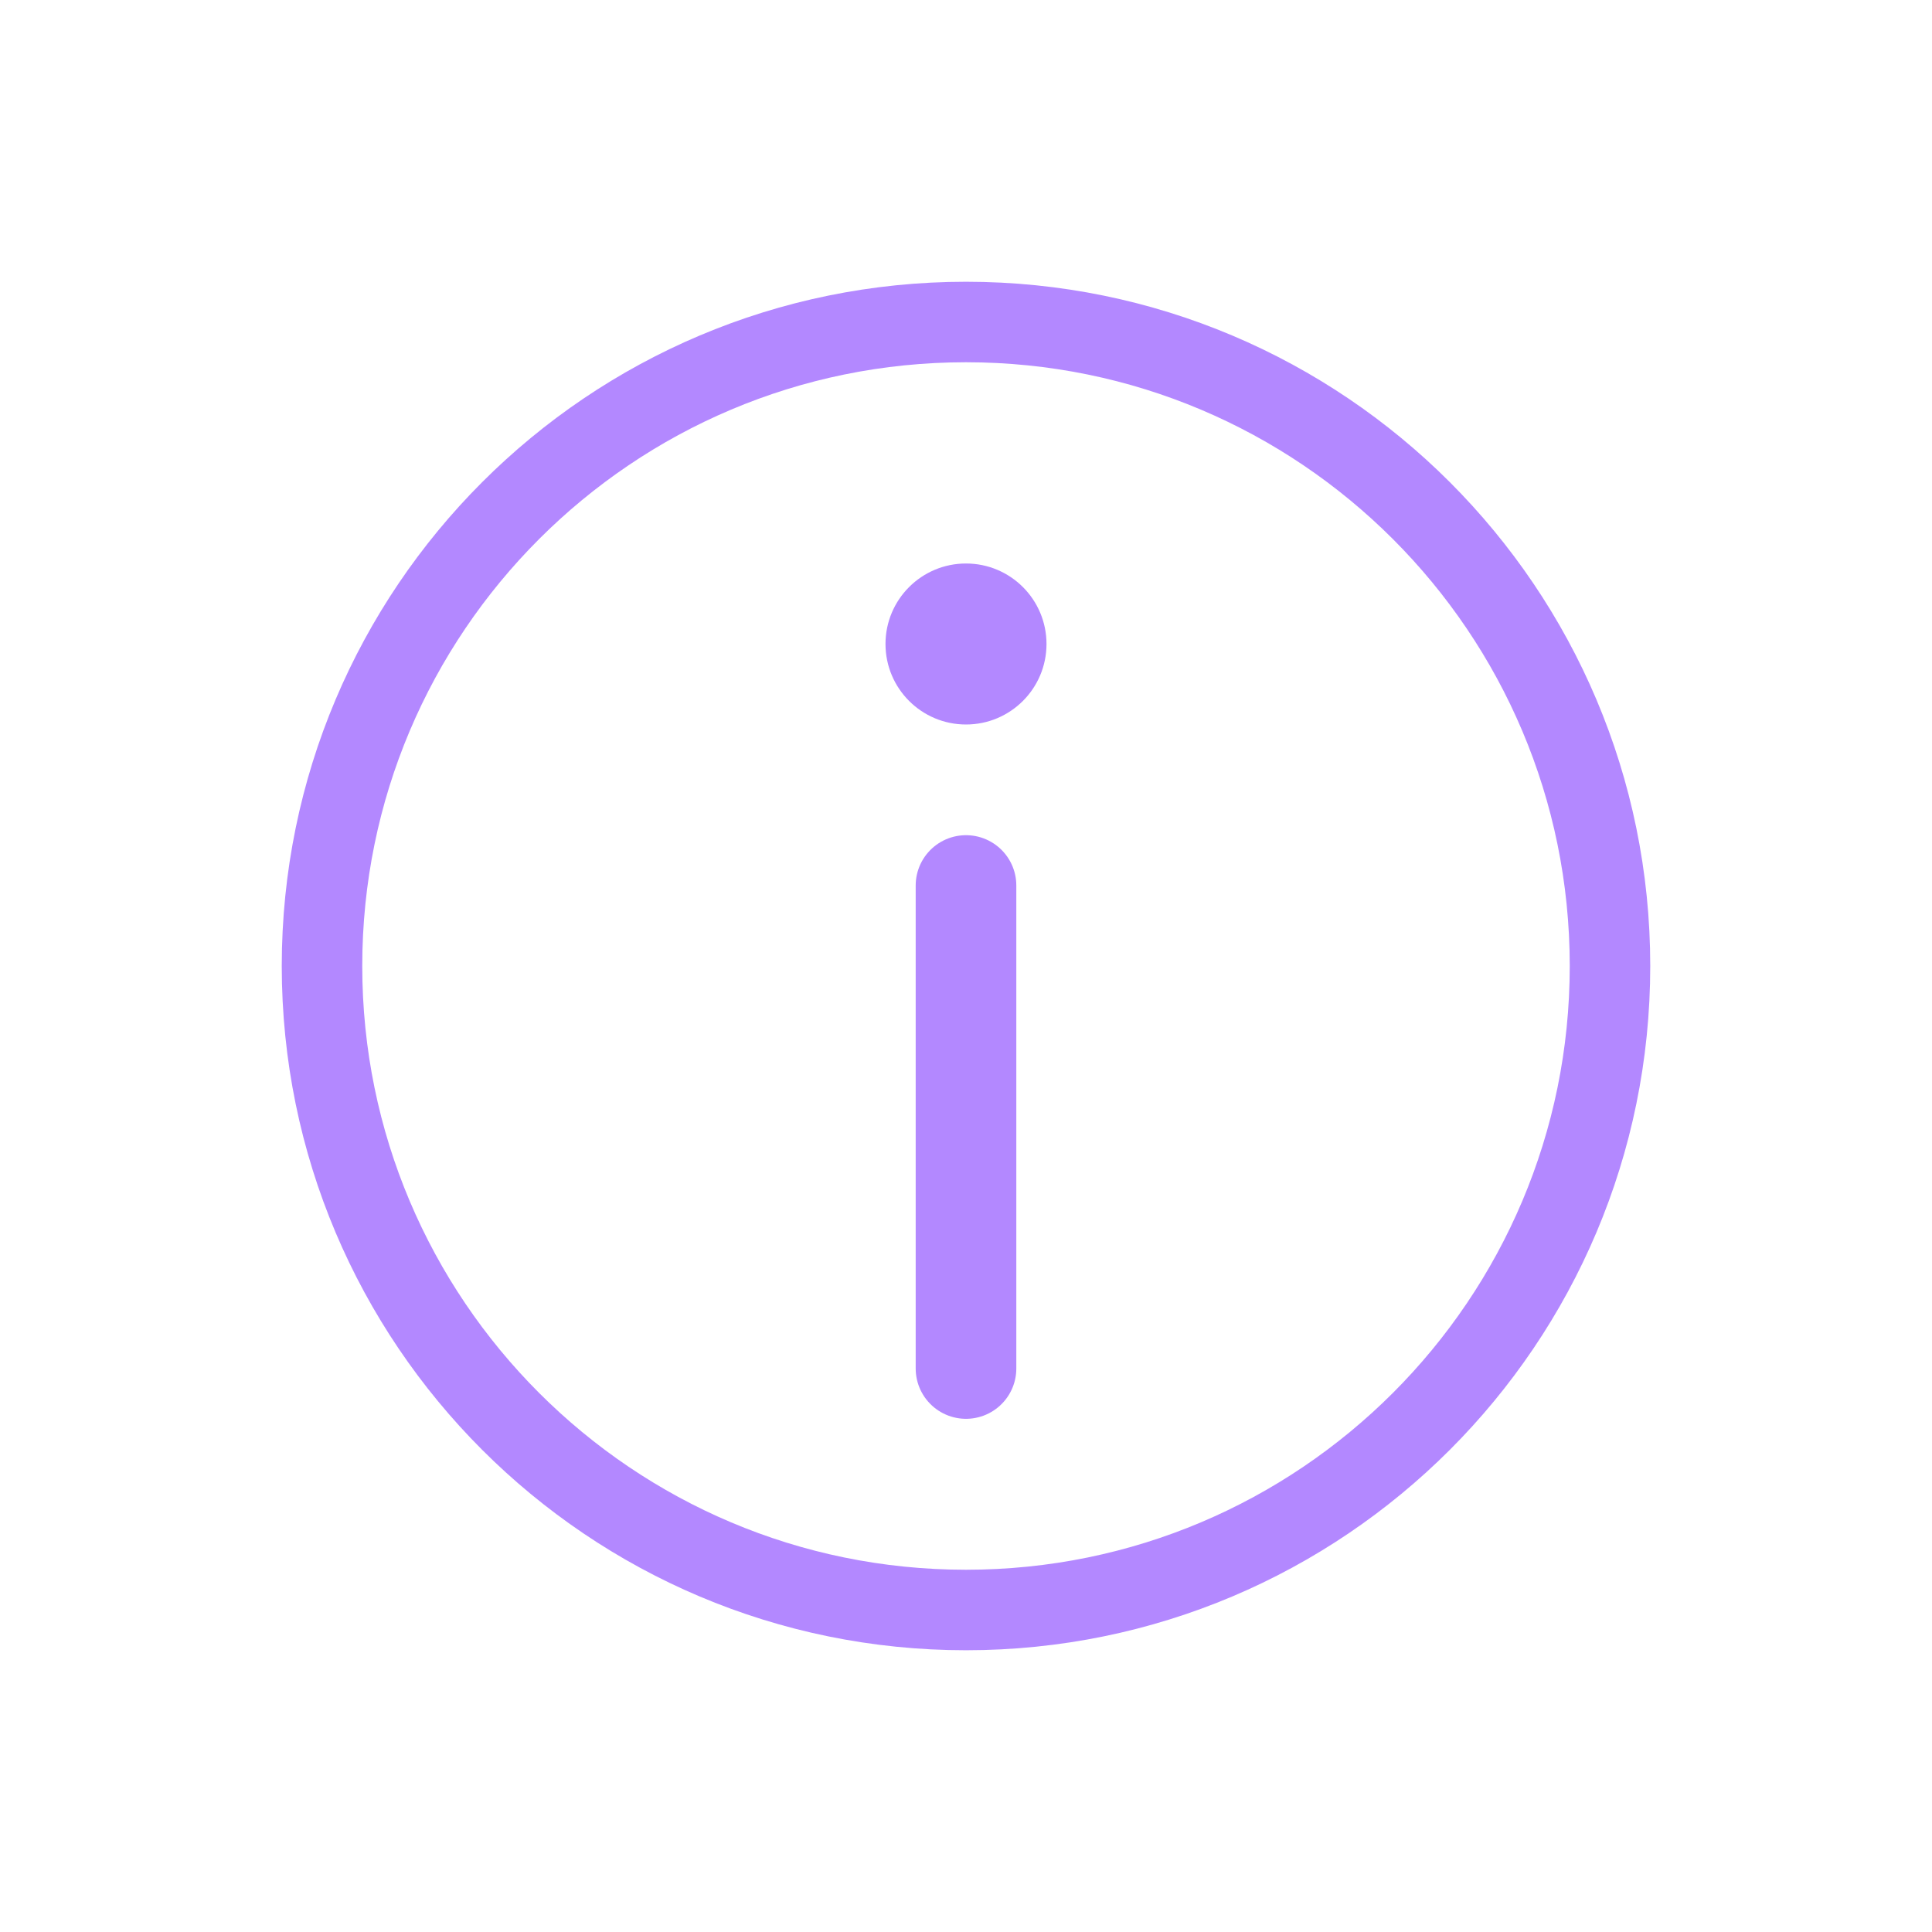
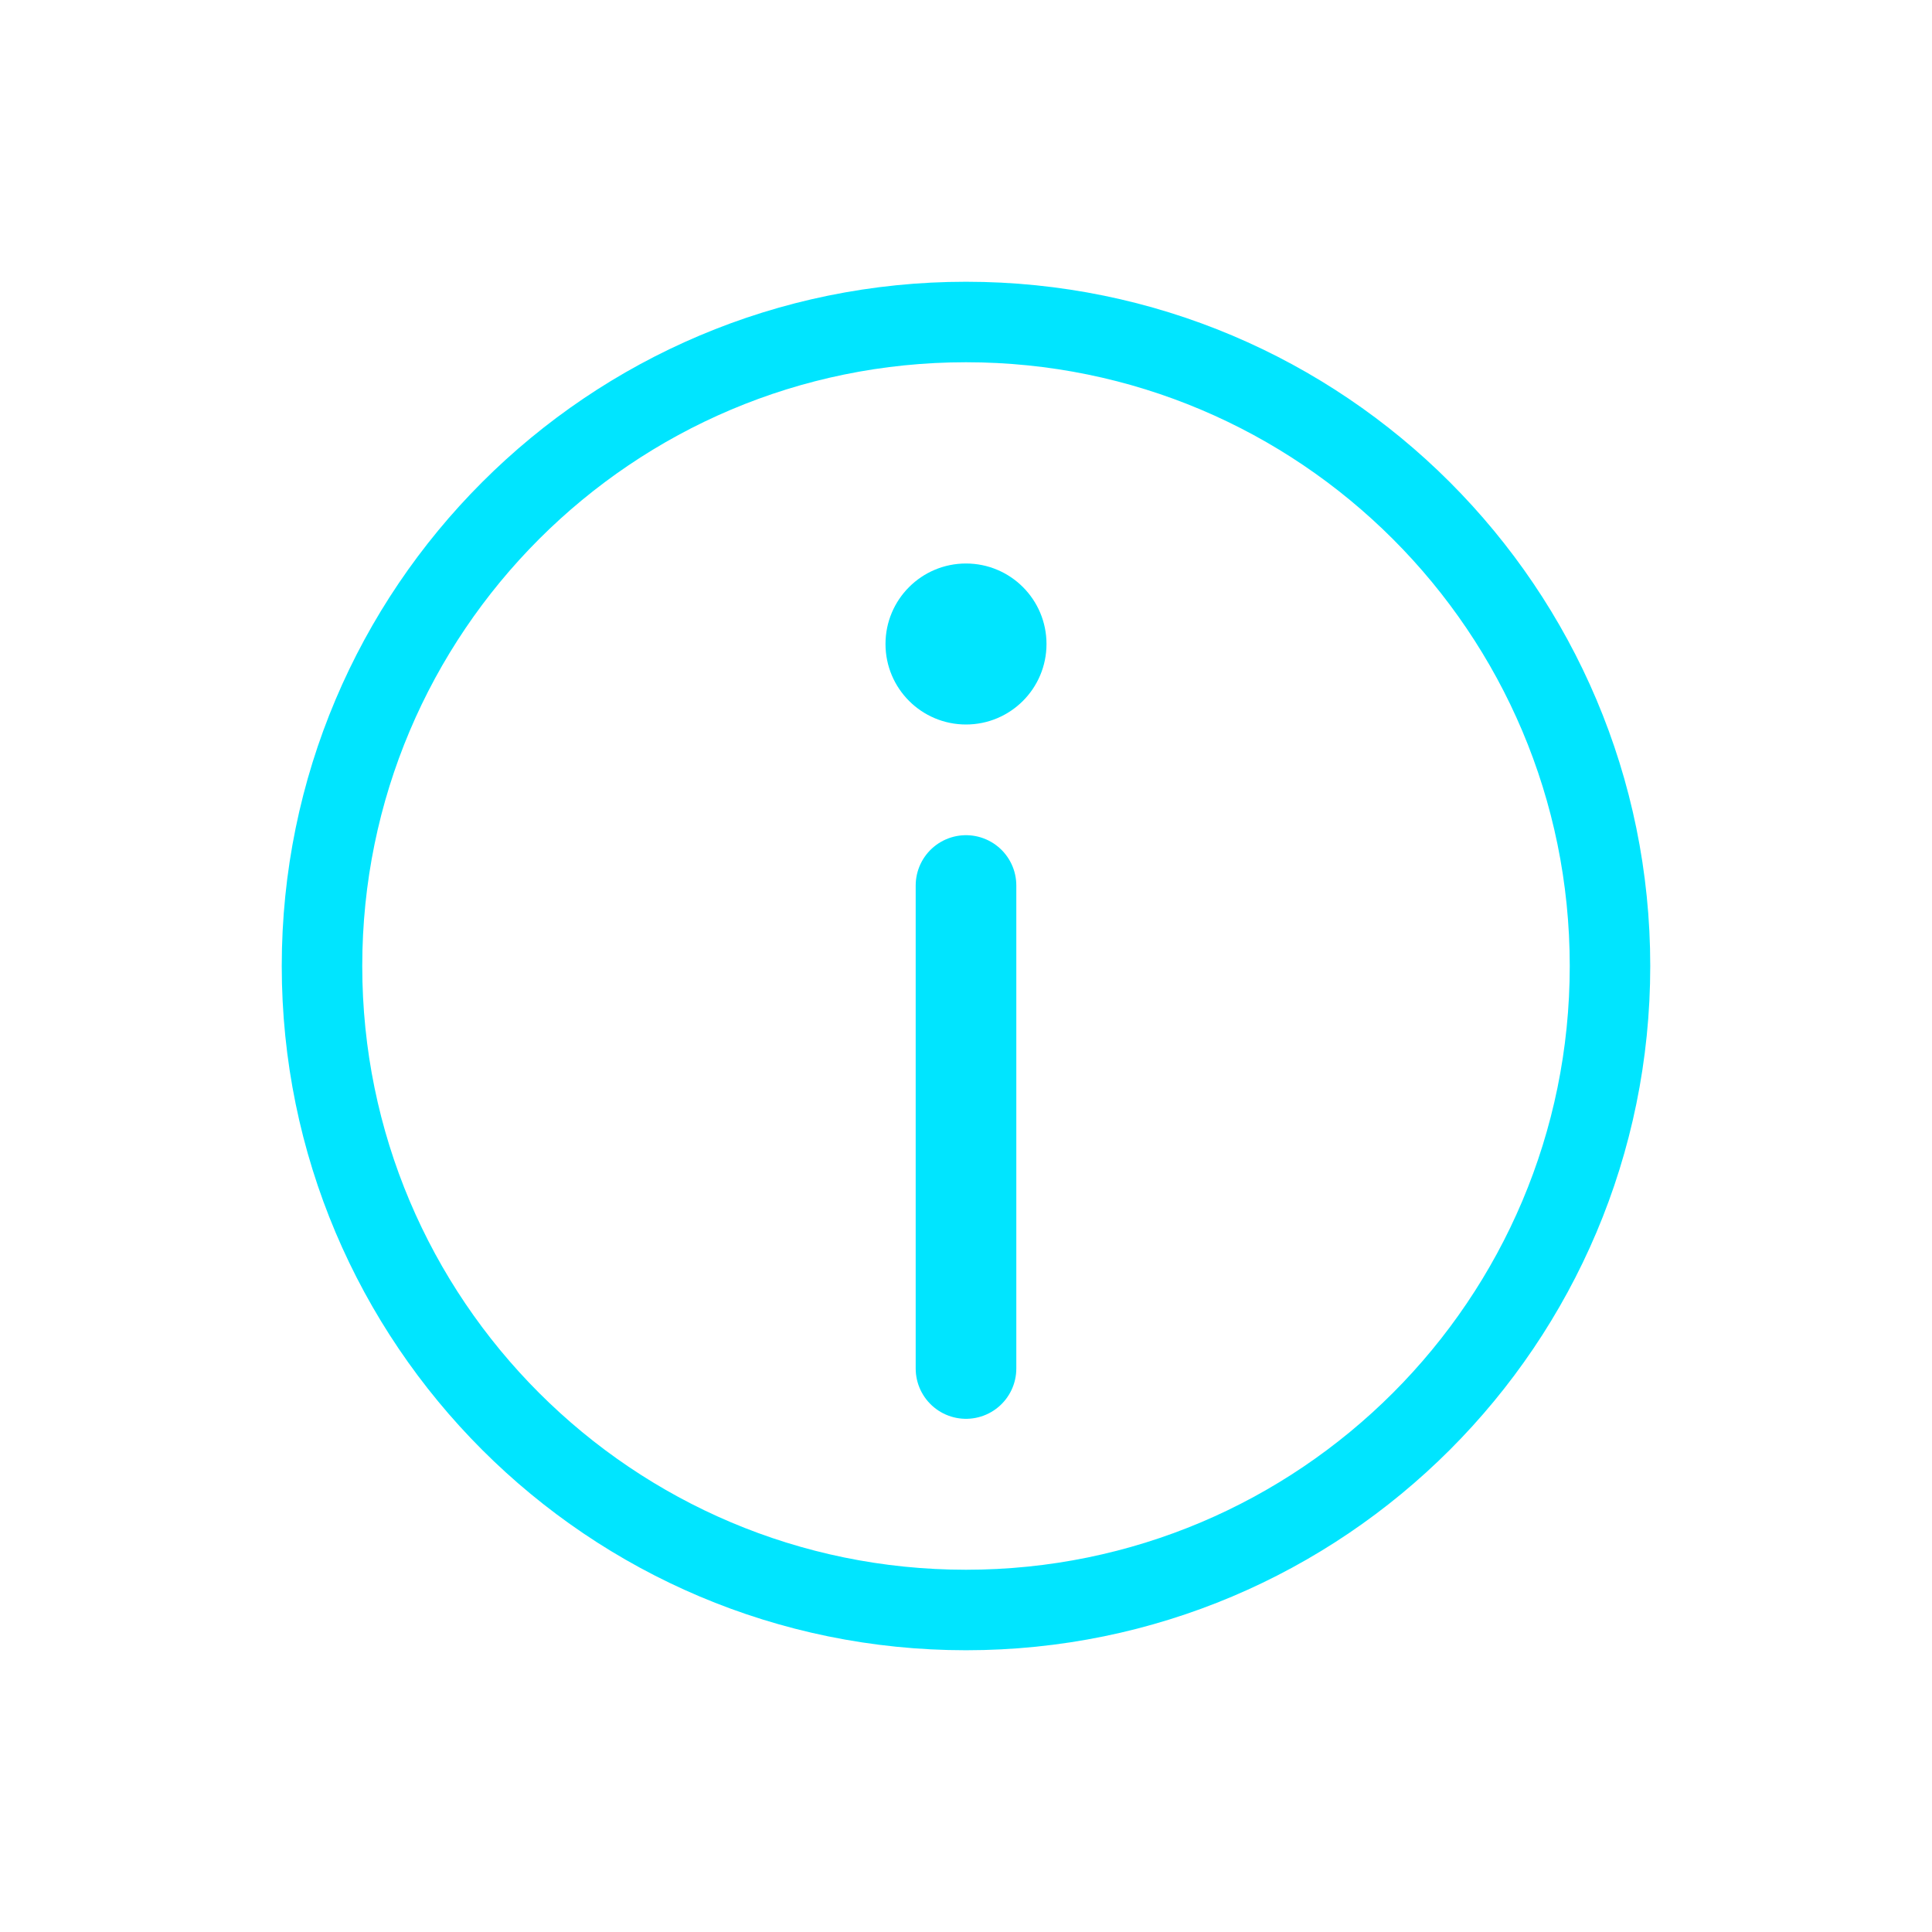
<svg xmlns="http://www.w3.org/2000/svg" viewBox="0 0 48 48">
-   <circle cx="24" cy="24" r="16" fill="none" stroke="#B388FF" stroke-width="2" />
-   <circle cx="24" cy="16" r="2" fill="#B388FF" />
-   <line x1="24" y1="22" x2="24" y2="34" stroke="#B388FF" stroke-width="2.5" stroke-linecap="round" />
+   <circle cx="24" cy="24" r="16" fill="none" stroke="#00E5FF" stroke-width="2" />
+   <circle cx="24" cy="16" r="2" fill="#00E5FF" />
+   <line x1="24" y1="22" x2="24" y2="34" stroke="#00E5FF" stroke-width="2.5" stroke-linecap="round" />
</svg>
